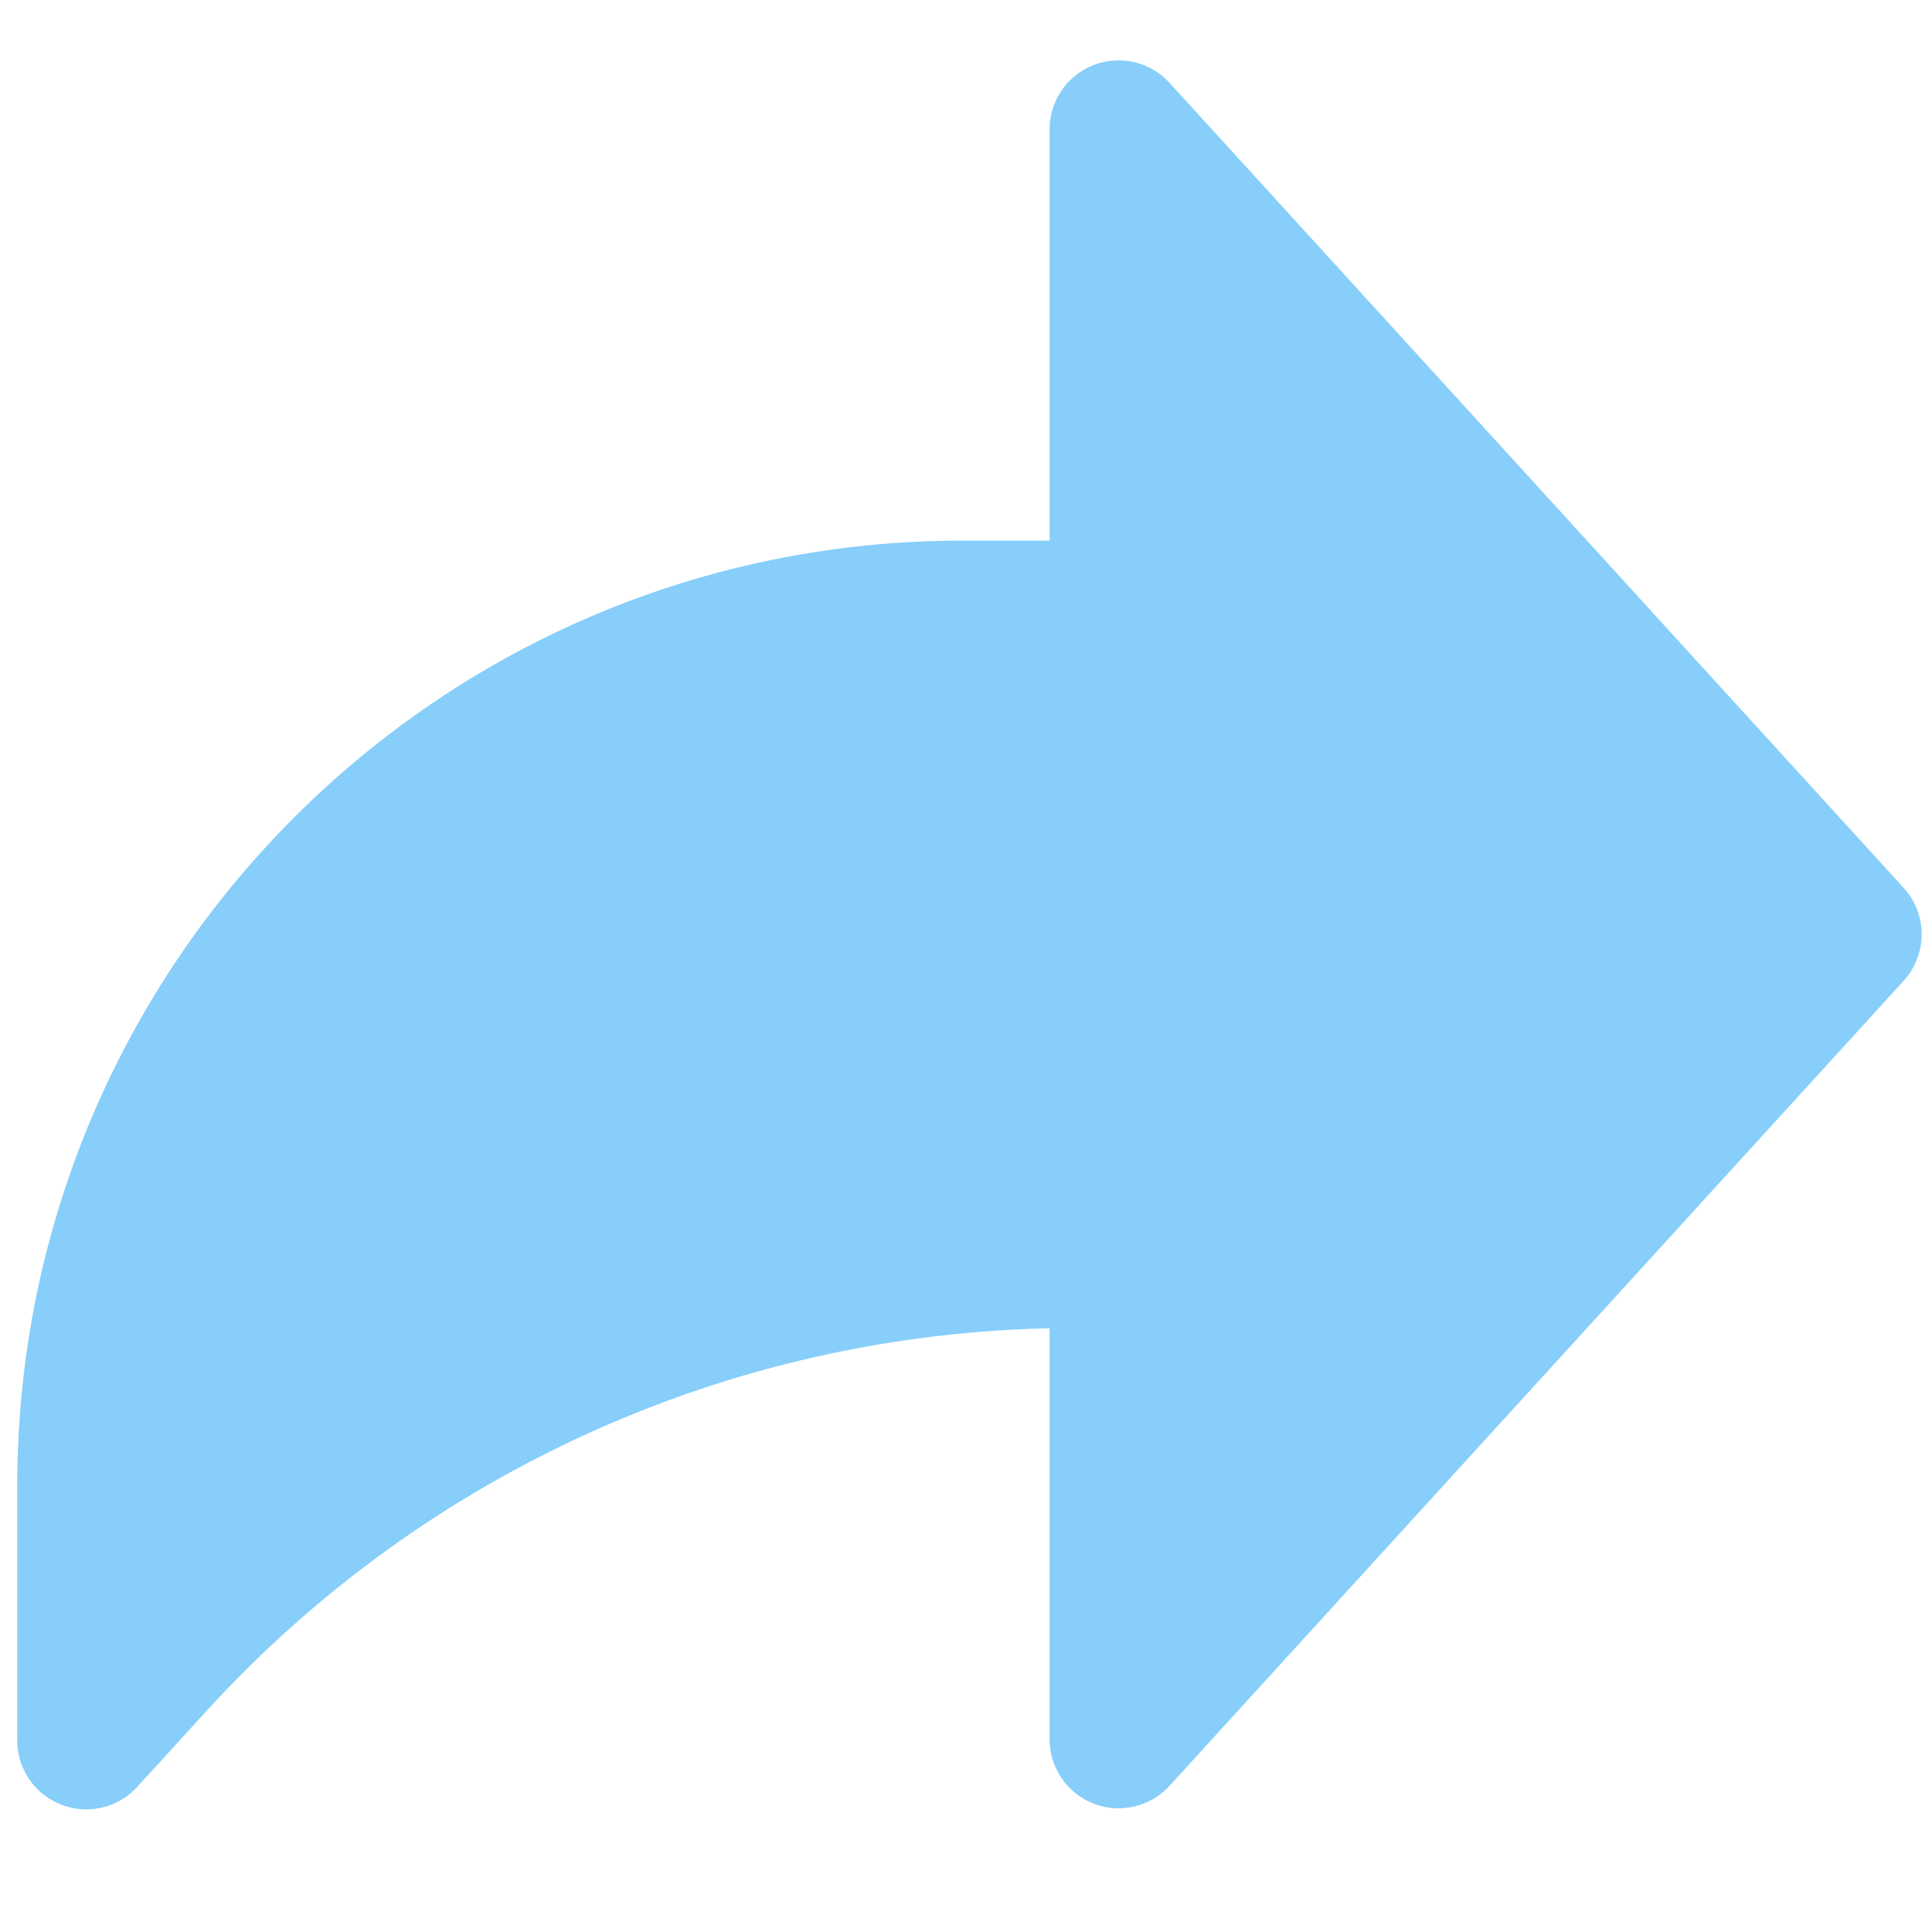
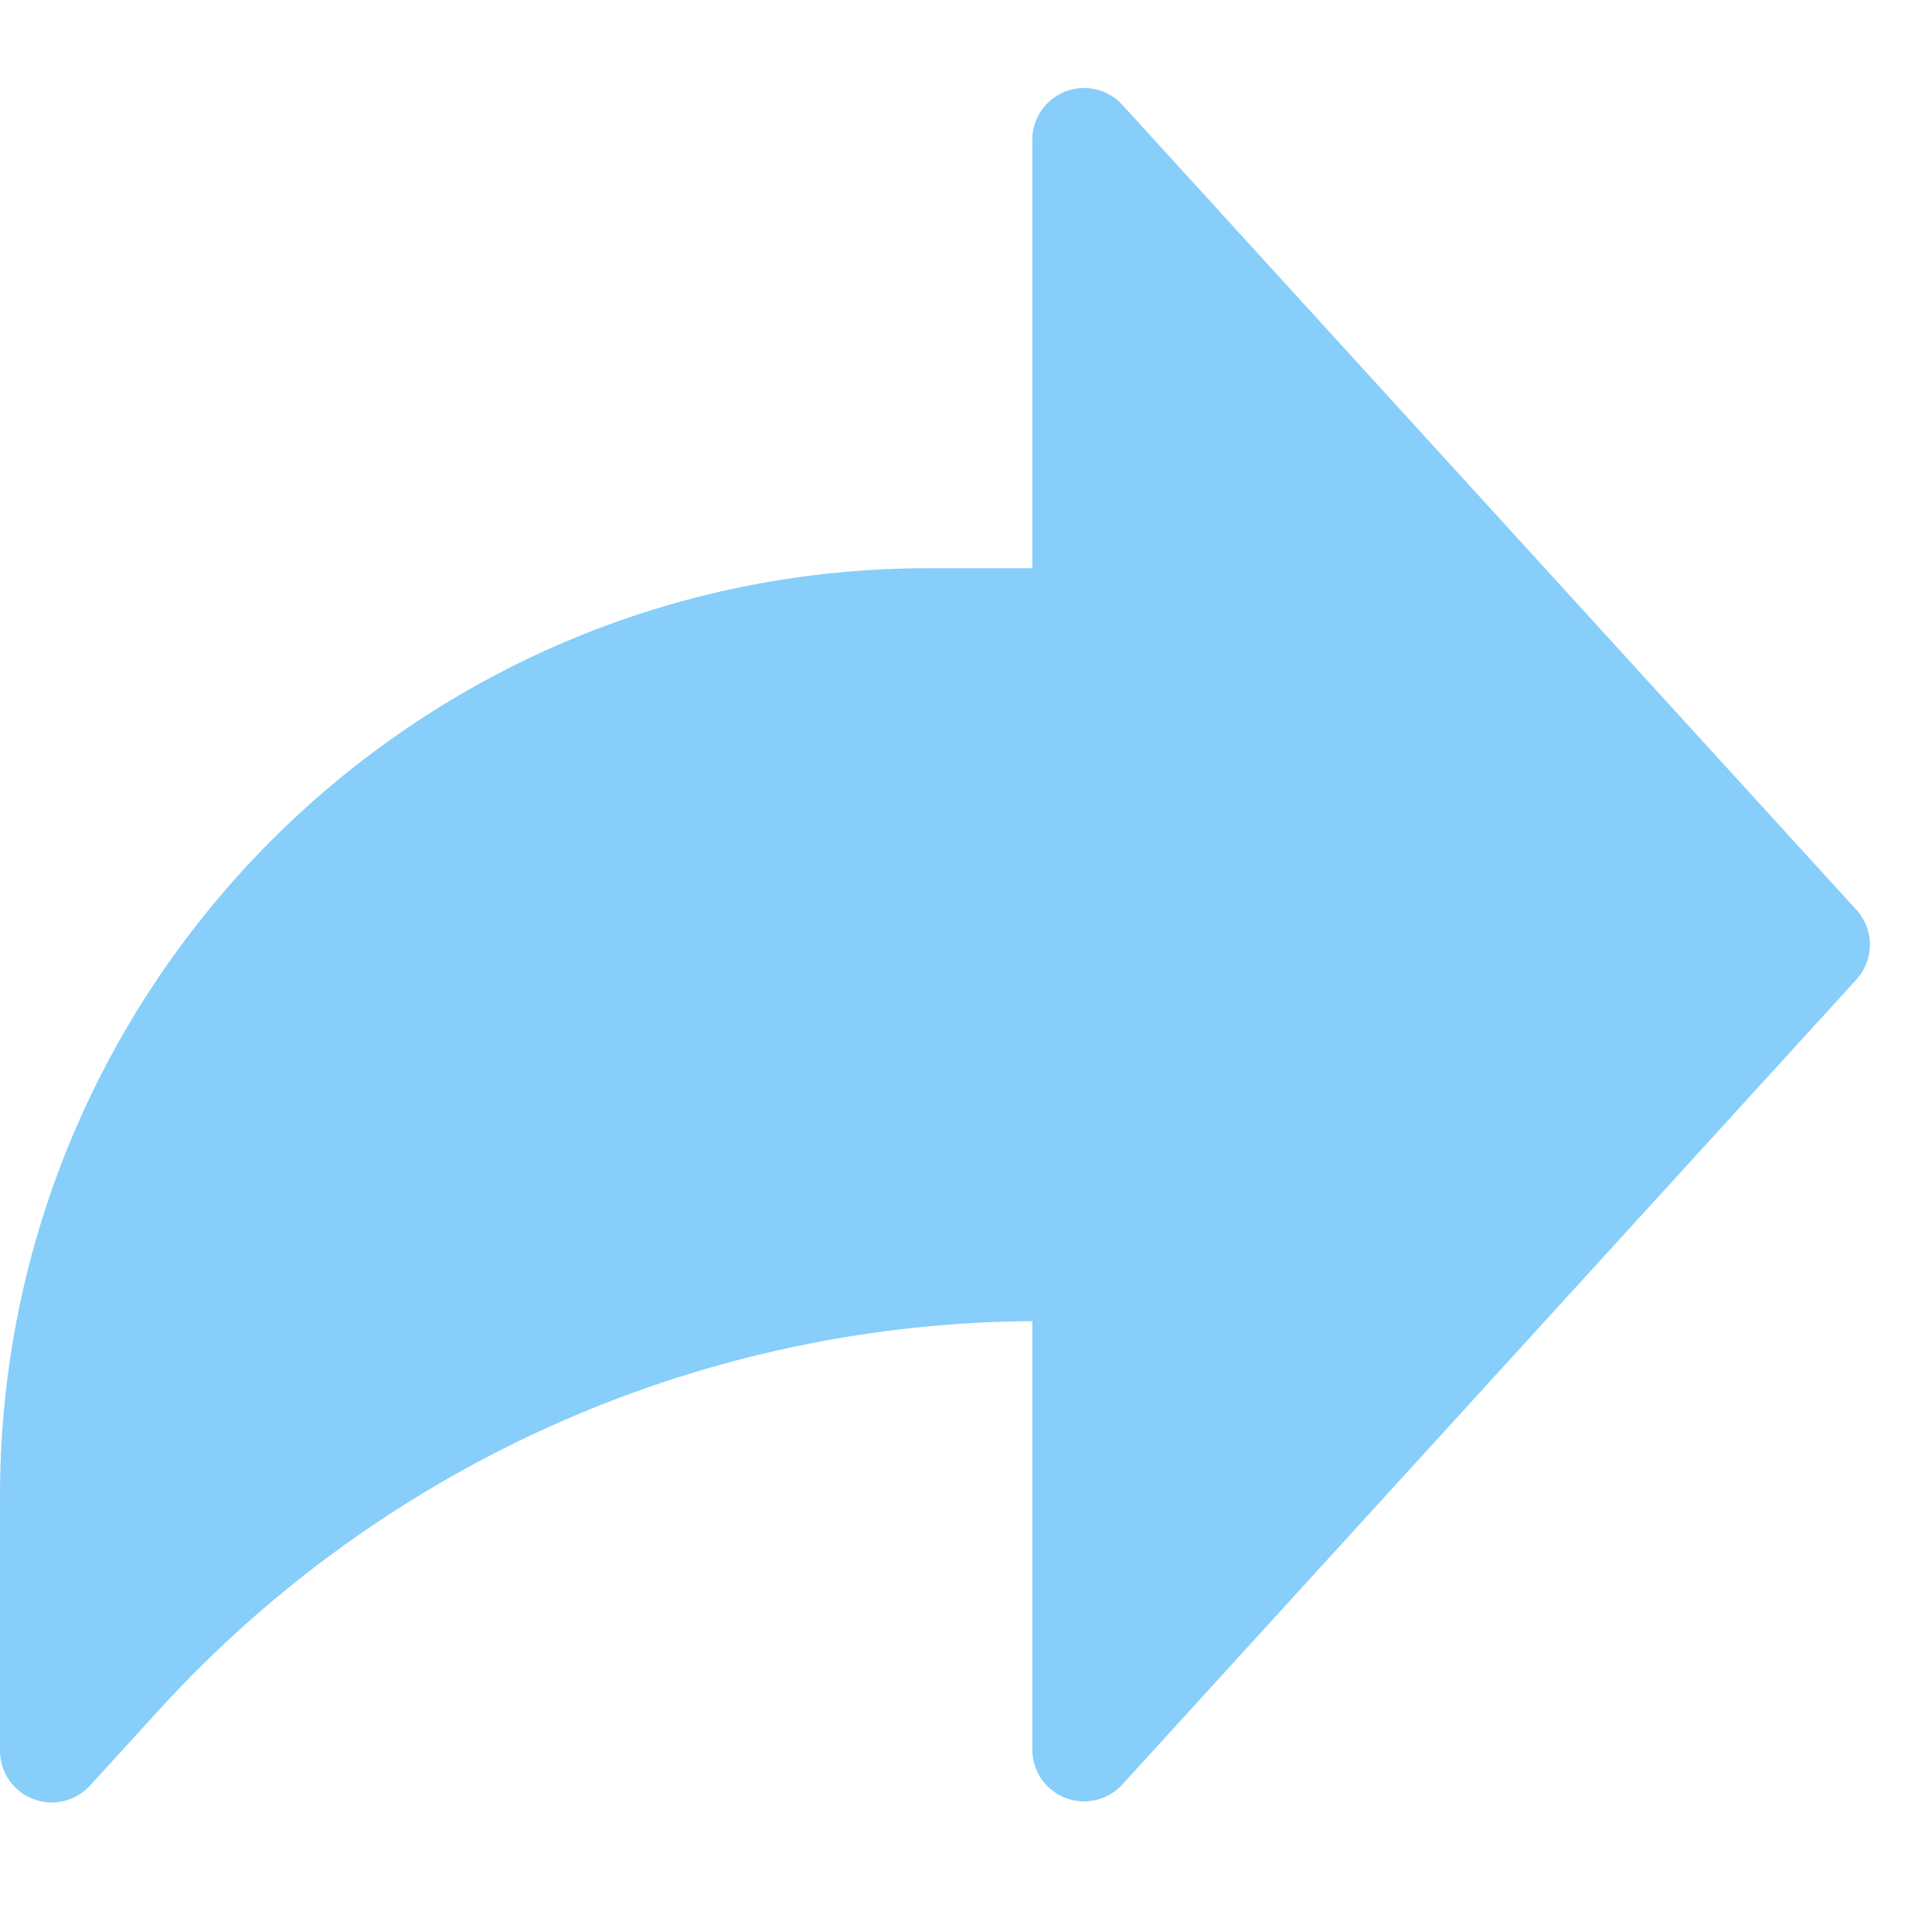
- <svg xmlns="http://www.w3.org/2000/svg" width="510px" height="510px" viewBox="-25 -22 560 530">
-   <path d="m512 233.82-212.777-233.32v139.203h-45.238c-140.273   0-253.984 113.711-253.984    253.984v73.77l20.094-22.02c68.316-74.852    164.98-117.5 266.324-117.5h12.805v139.203zm0 0" stroke="#87CEFA" stroke-width="40px" stroke-linejoin="round" fill="#87CEFA" />
+ <svg xmlns="http://www.w3.org/2000/svg" width="510px" height="510px" viewBox="-15 -25 560 530">
+   <path d="m512 233.82-212.777-233.32v139.203h-45.238c-140.273   0-253.984 113.711-253.984    253.984v73.77l20.094-22.02c68.316-74.852    164.98-117.5 266.324-117.5h12.805v139.203zm0 0" stroke="#87CEFA" stroke-width="30px" stroke-linejoin="round" fill="#87CEFA" />
</svg>
